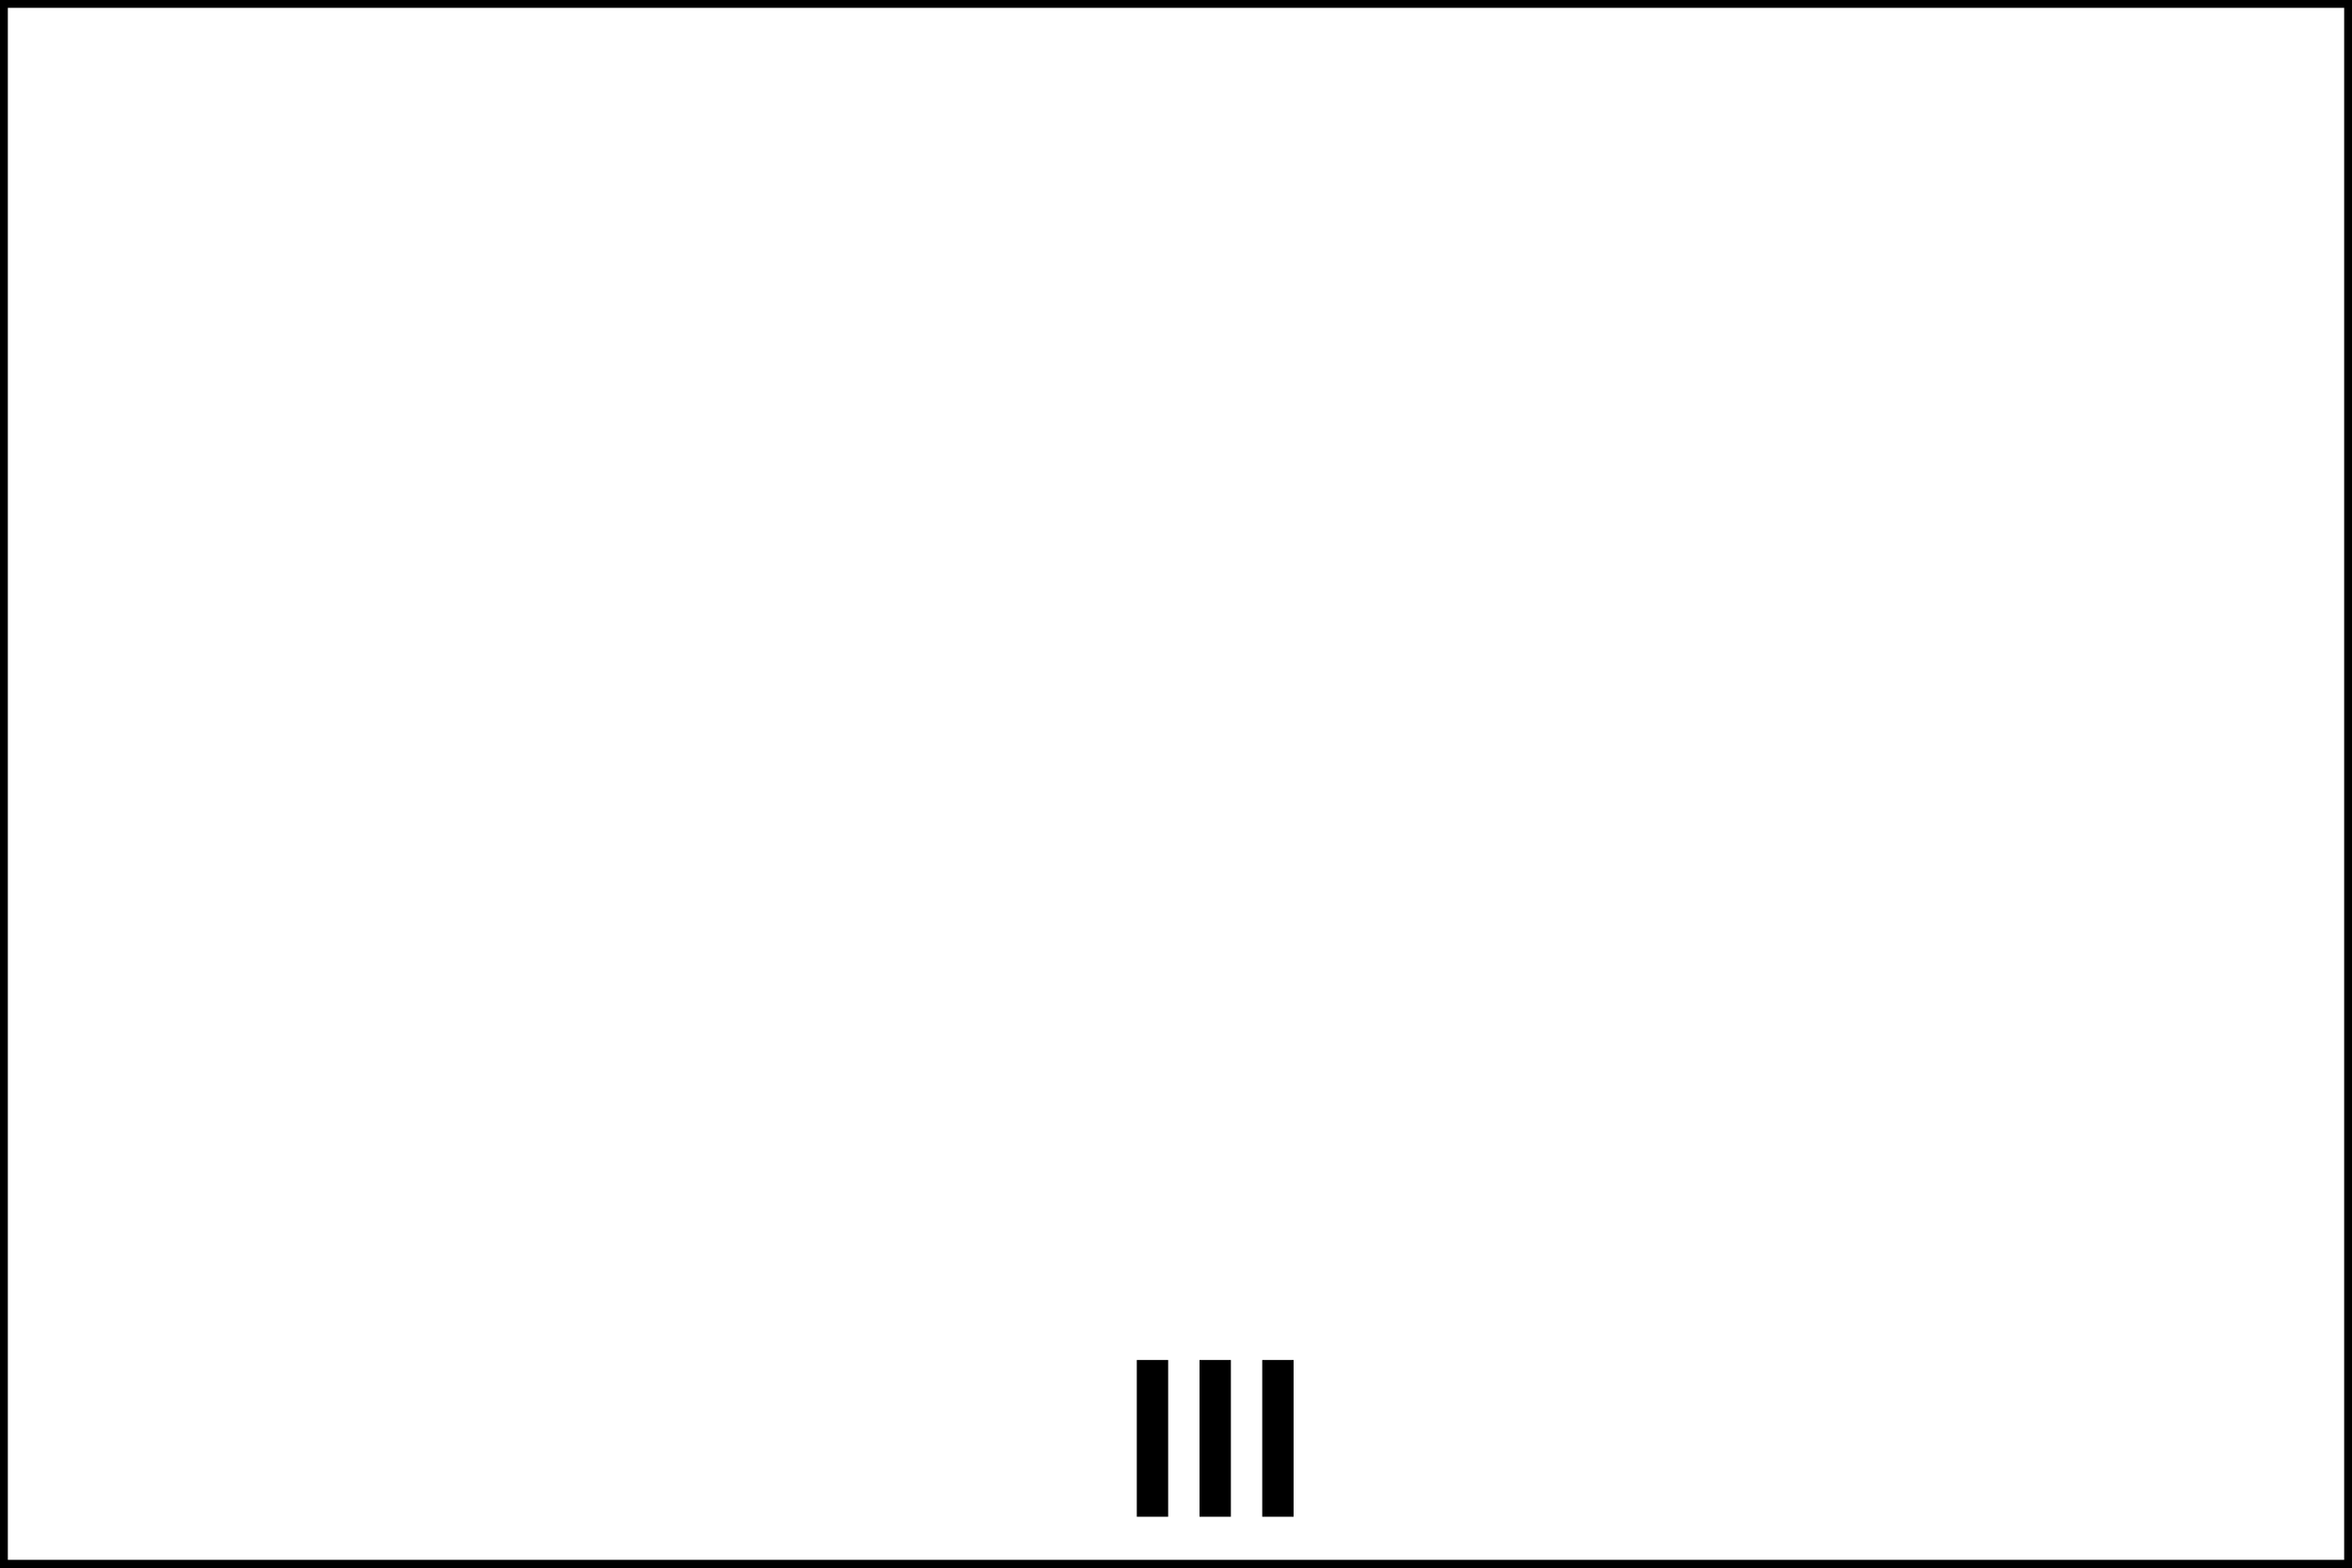
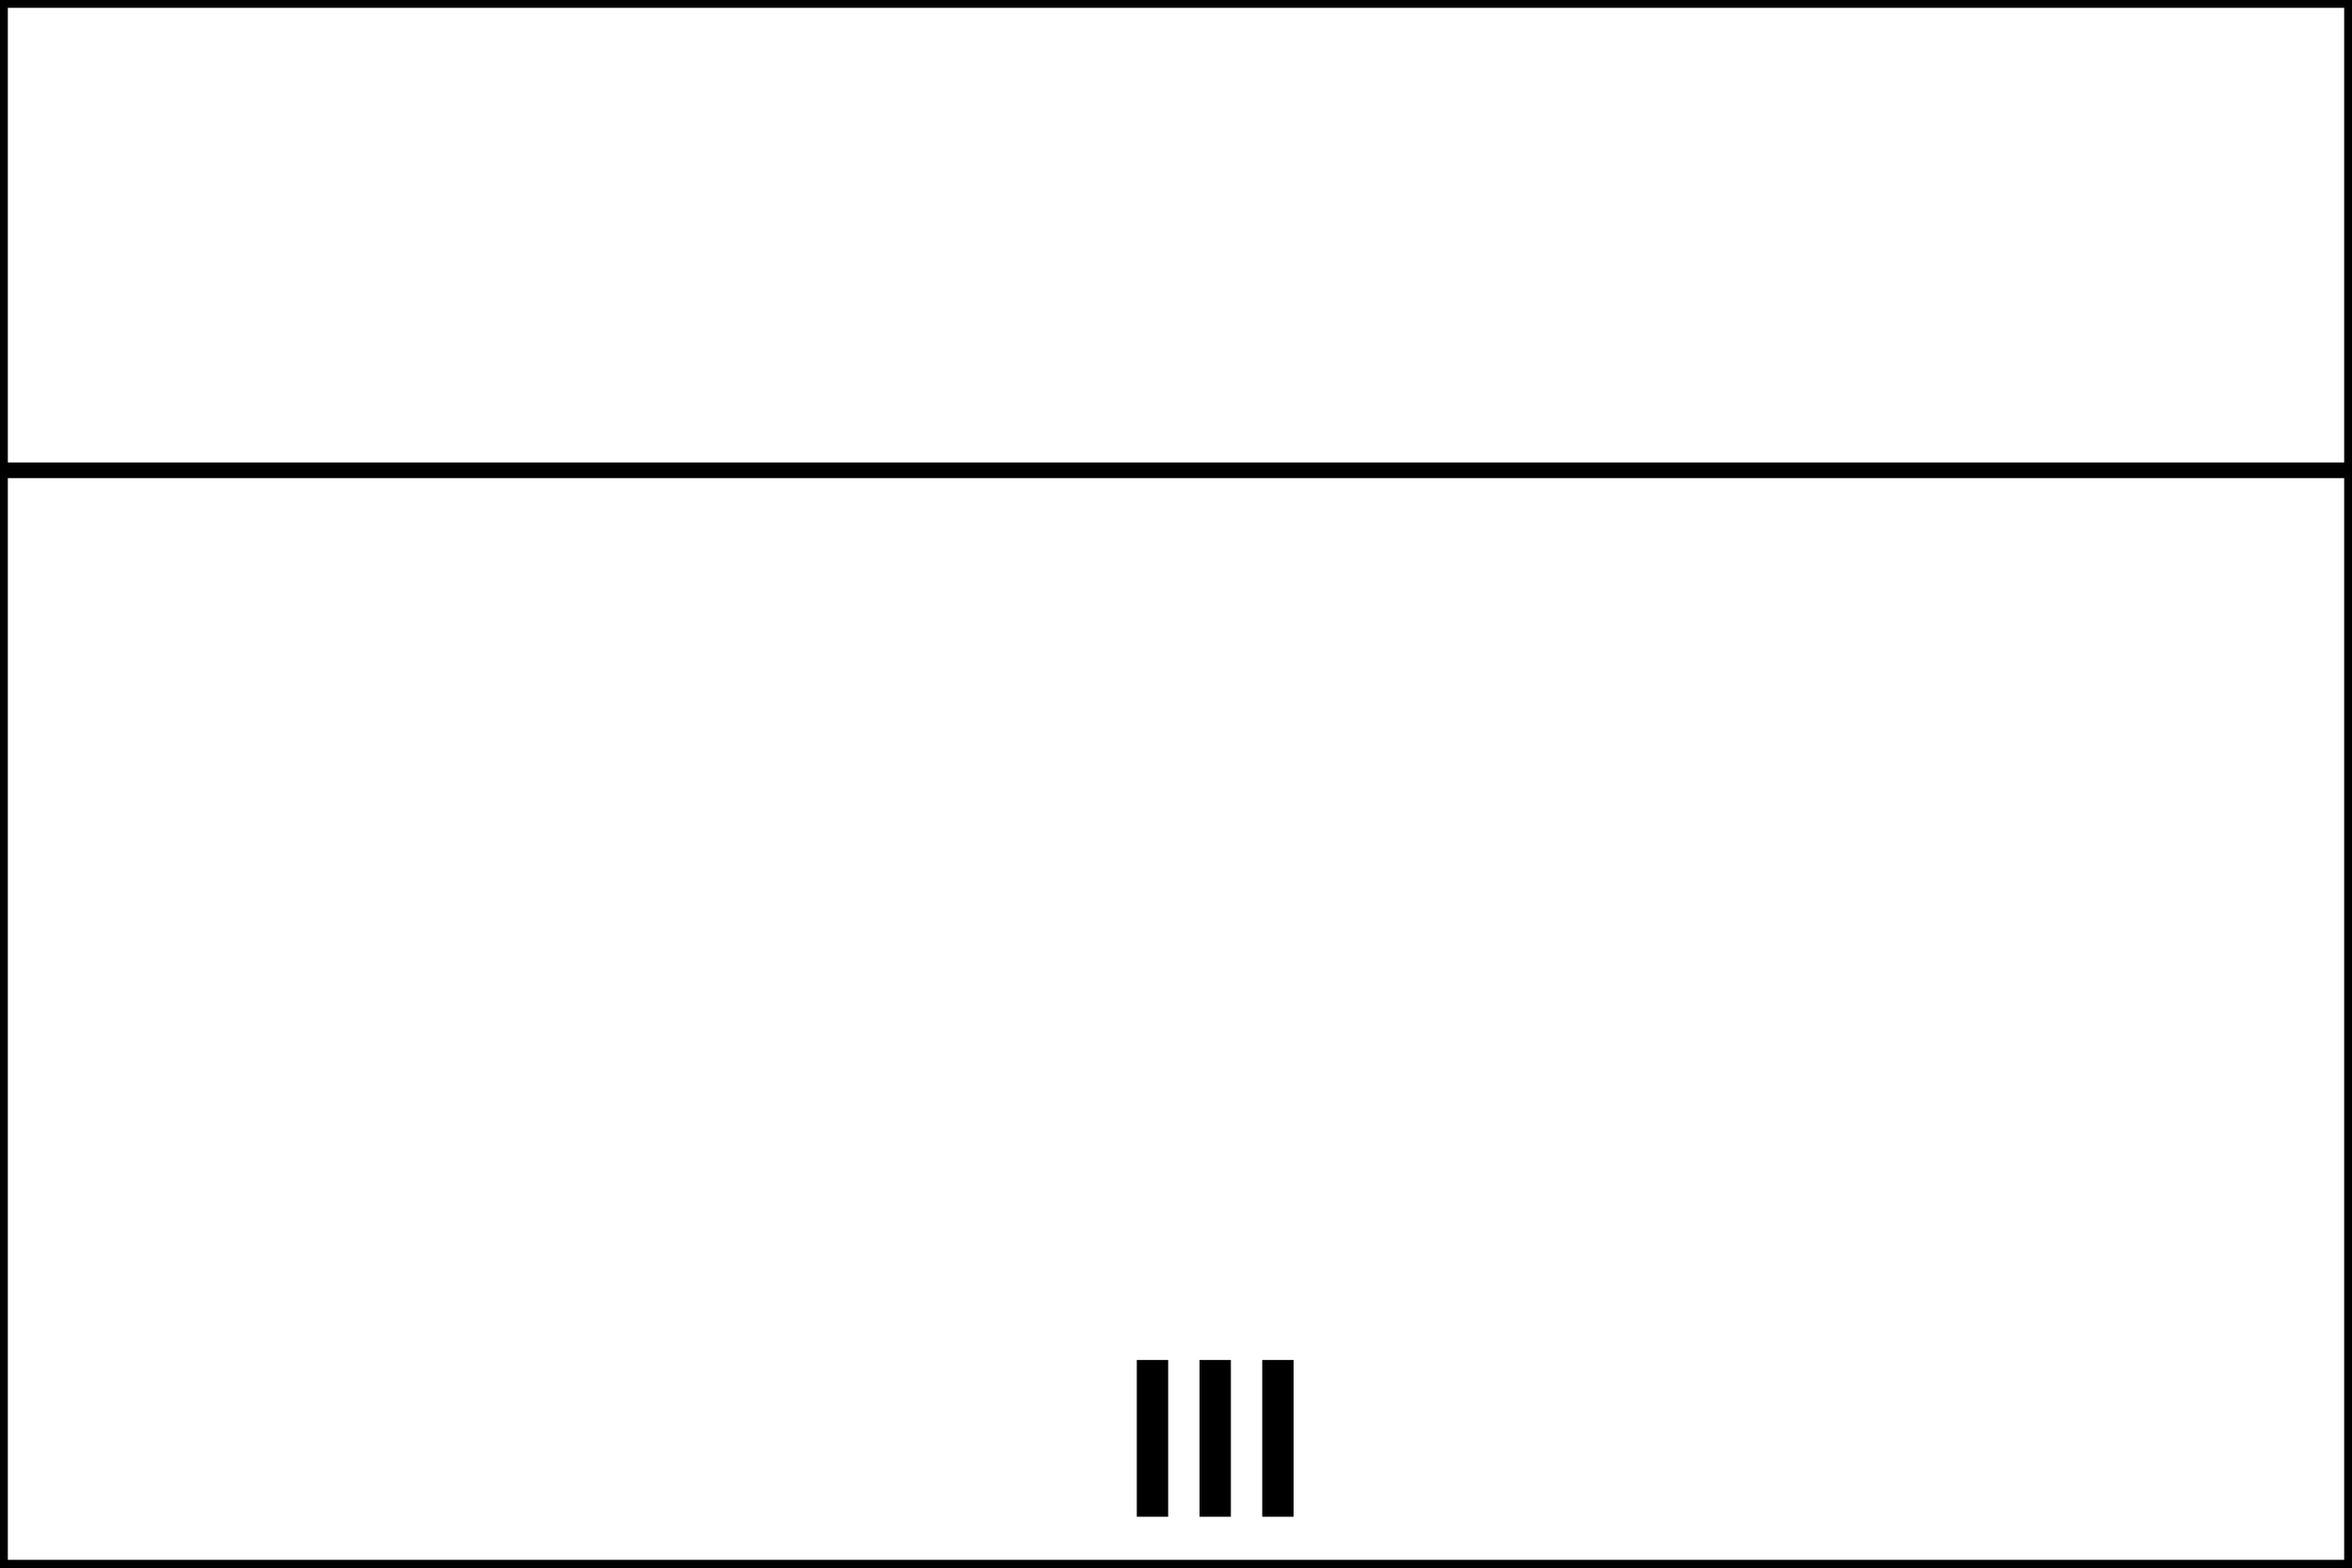
<svg xmlns="http://www.w3.org/2000/svg" xmlns:ns1="http://www.b3mn.org/oryx" width="150" height="100" version="1.0">
  <defs />
  <ns1:magnets>
    <ns1:magnet ns1:cx="0" ns1:cy="50" ns1:anchors="left" />
    <ns1:magnet ns1:cx="75" ns1:cy="100" ns1:anchors="bottom" />
    <ns1:magnet ns1:cx="150" ns1:cy="50" ns1:anchors="right" />
    <ns1:magnet ns1:cx="75" ns1:cy="0" ns1:anchors="top" />
    <ns1:magnet ns1:cx="75" ns1:cy="50" ns1:default="yes" />
  </ns1:magnets>
  <g pointer-events="fill" ns1:minimumSize="80 60">
    <defs>
      <radialGradient id="background" cx="10%" cy="10%" r="100%" fx="10%" fy="10%">
        <stop offset="0%" stop-color="#ffffff" stop-opacity="1" />
        <stop id="fill_el" offset="100%" stop-color="#ffffff" stop-opacity="1" />
      </radialGradient>
    </defs>
-     <rect id="bg_frame" ns1:resie="horizonatal vertical" ns1:anchors="top bottom left right" x="0" y="0" fill="url(#background) #FFFFFF" stroke="#000000" width="150" height="100" />
-     <text font-size="12" id="text_name" x="75" y="50" ns1:align="middle center" ns1:fittoelem="bg_frame" stroke="black">
+     <rect id="bg_frame" ns1:anchors="top bottom left right" x="0" y="0" fill="url(#background) #FFFFFF" stroke="#000000" width="150" height="100" />
+     <rect id="caption" ns1:resize="horizonatal vertical" ns1:anchors="top left right" fill="url(#background) #FFFFFF" stroke="#000000" x="0" y="0" width="150" height="30" />
+     <text font-size="12" id="text_name" x="75" y="13" ns1:anchors="top" ns1:align="middle center" ns1:fittoelem="caption" stroke="black">
		</text>
    <g id="mi">
      <path ns1:anchors="bottom" fill="none" stroke="#000000" stroke-width="2" d="M73.5,86.75v10 M77.5,86.75v10 M81.5,86.75v10" />
    </g>
  </g>
</svg>
